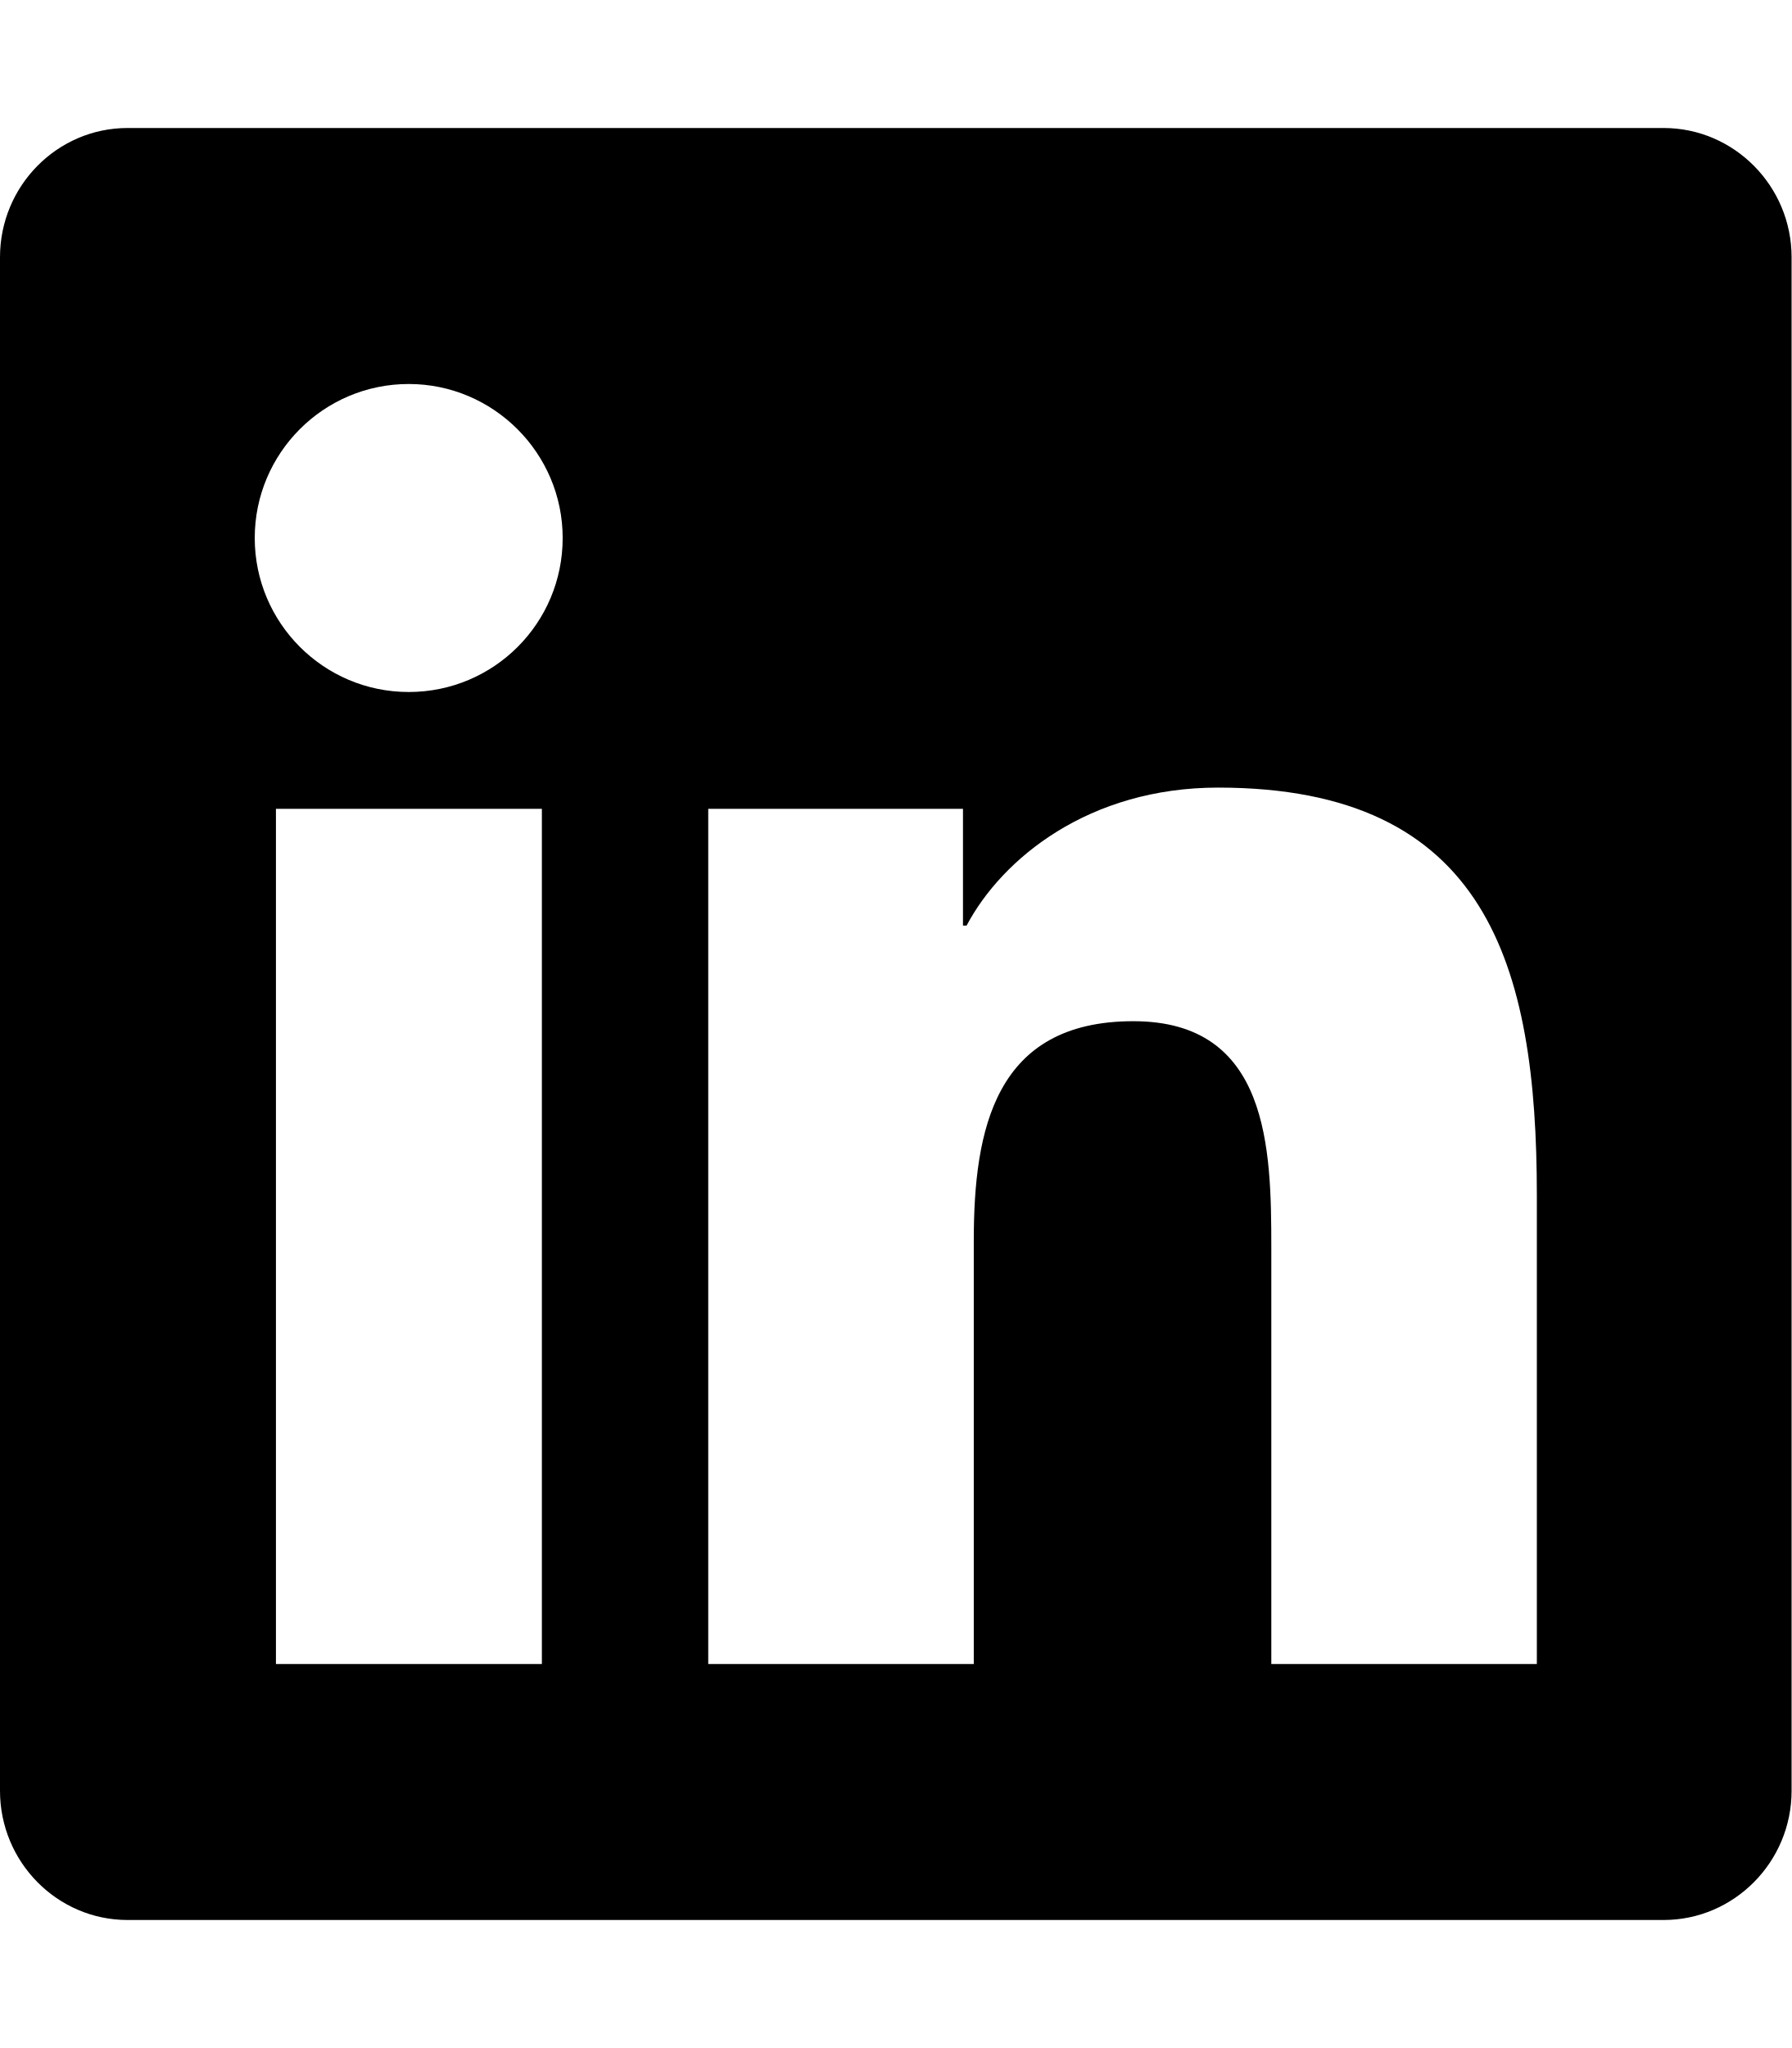
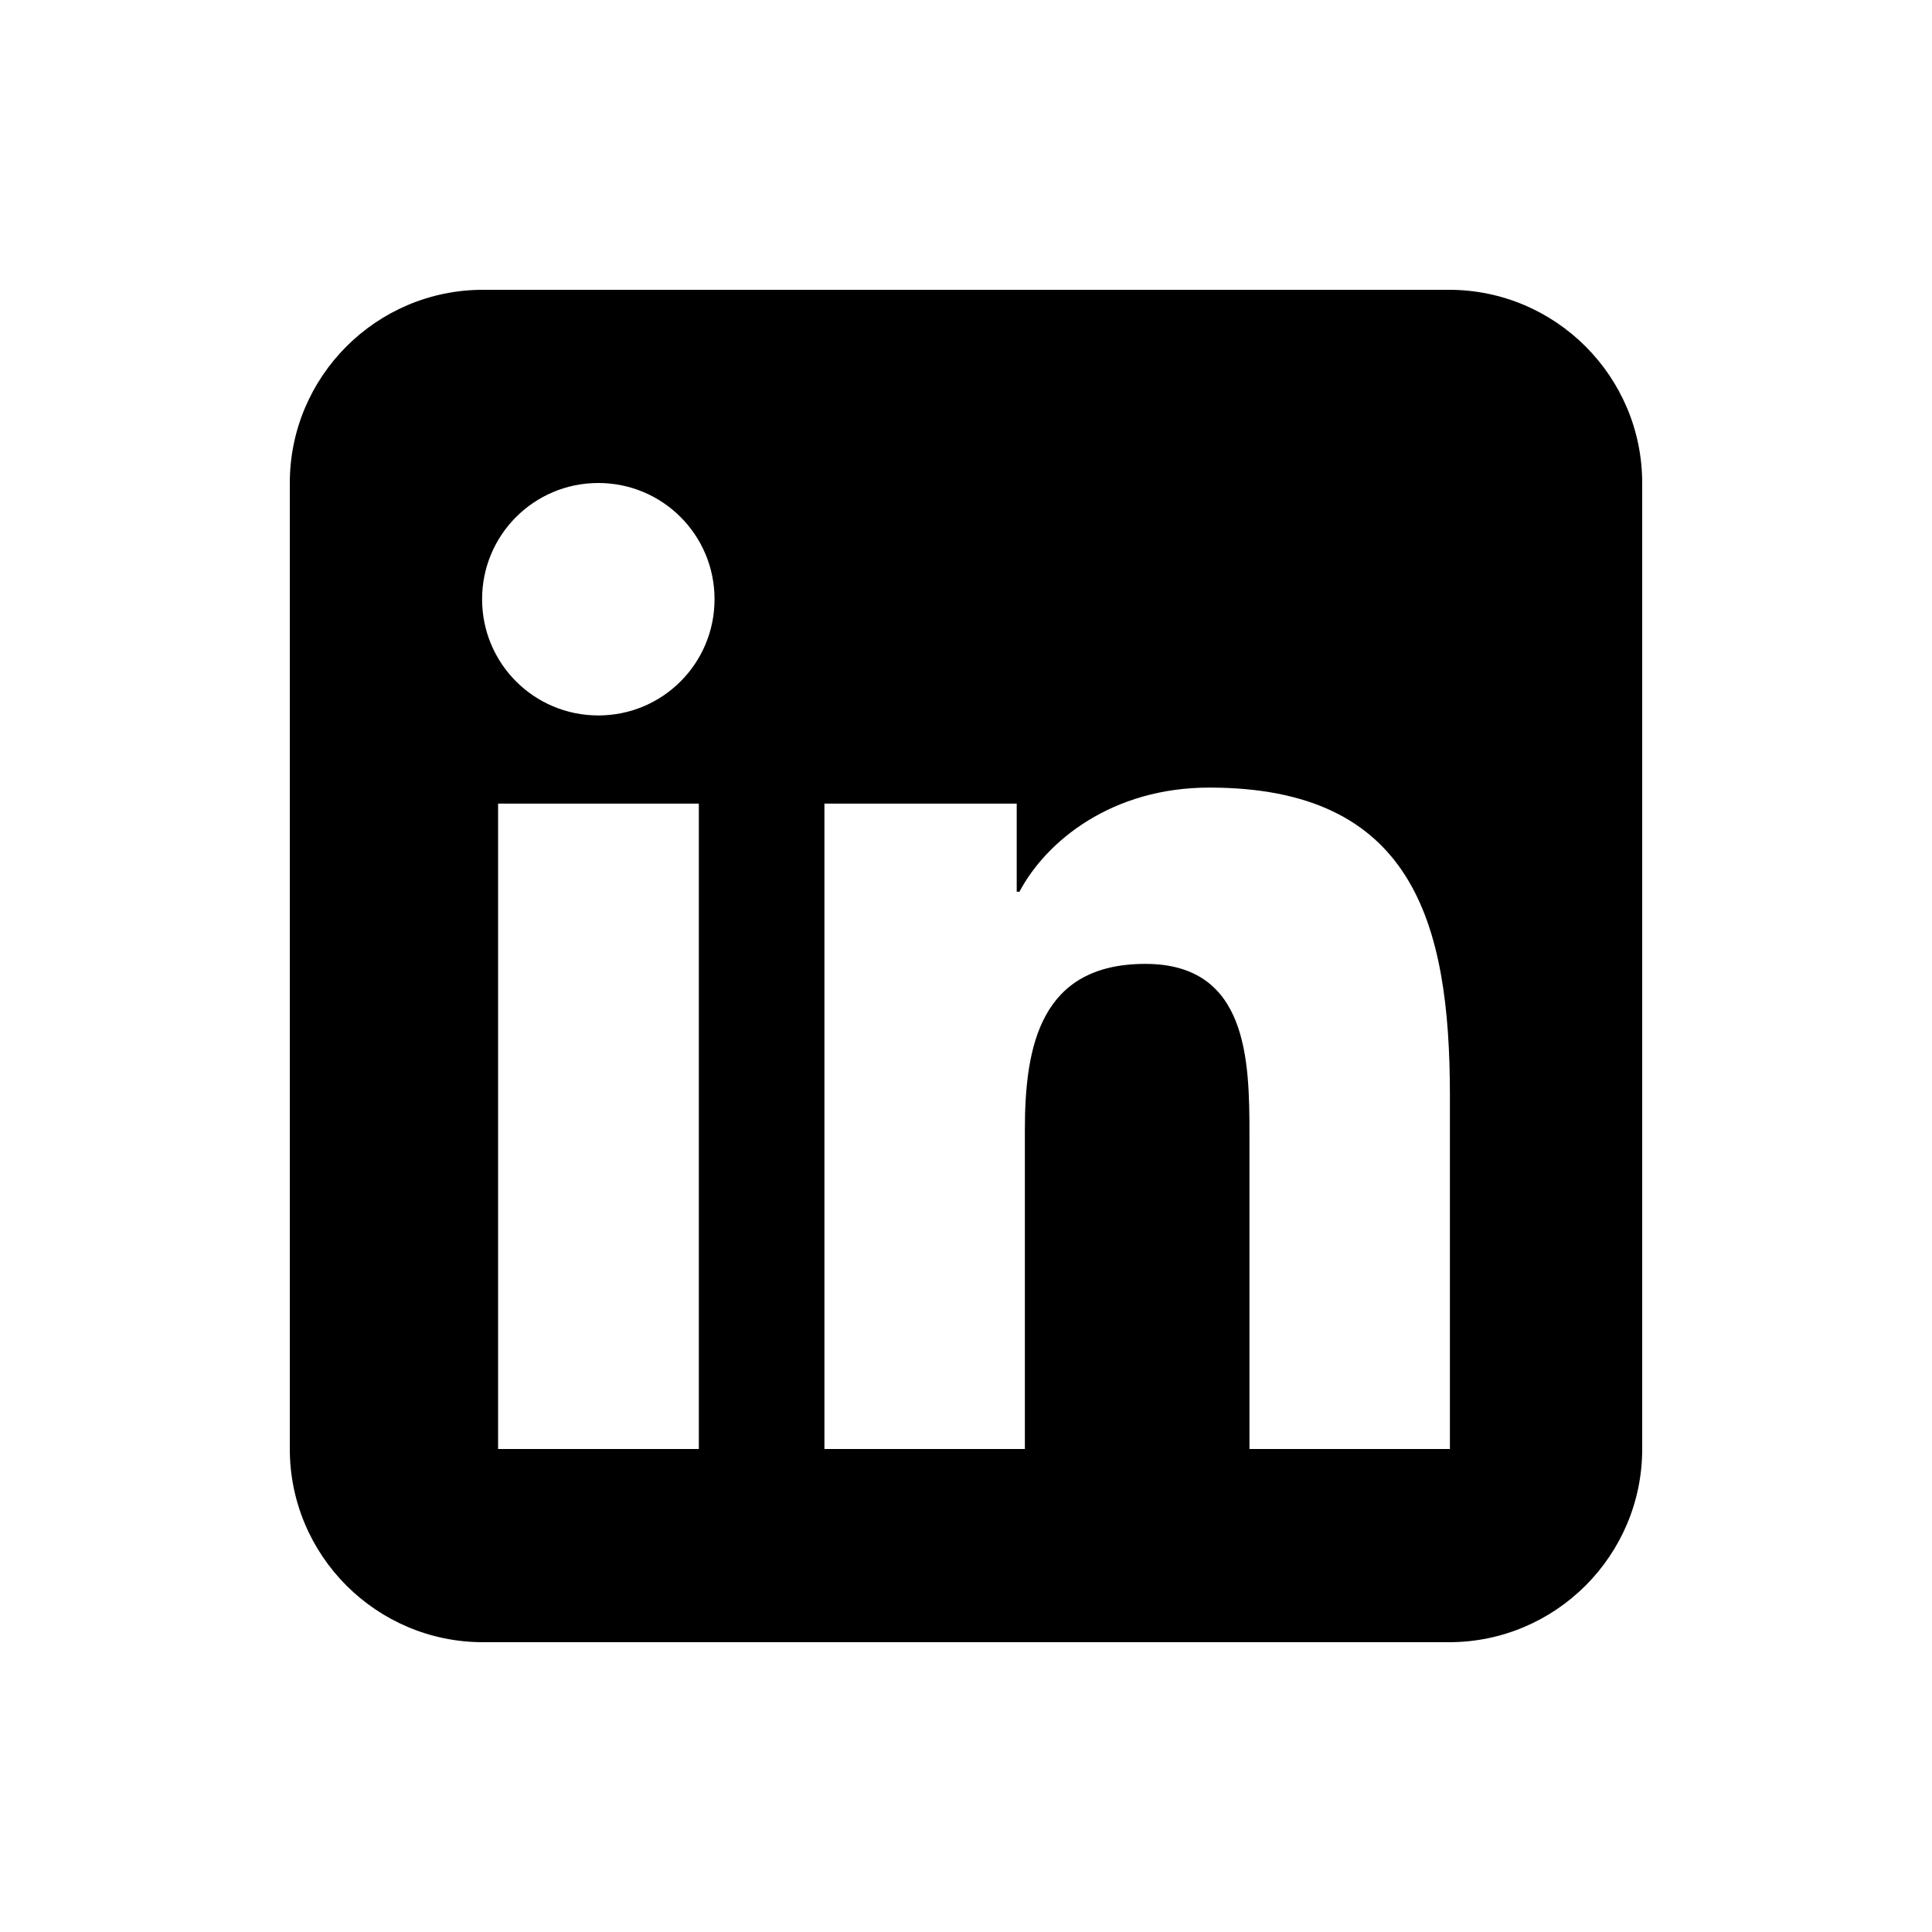
- <svg xmlns="http://www.w3.org/2000/svg" viewBox="0 0 448 512">
-   <path d="M416 32H31.9C14.3 32 0 46.5 0 64.3v383.4C0 465.5 14.3 480 31.9 480H416c17.6 0 32-14.5 32-32.3V64.3c0-17.8-14.4-32.3-32-32.3zM135.4 416H69V202.2h66.5V416zm-33.2-243c-21.3 0-38.5-17.3-38.5-38.5S80.9 96 102.2 96c21.2 0 38.5 17.3 38.5 38.5 0 21.3-17.2 38.5-38.5 38.5zm282.1 243h-66.4V312c0-24.8-.5-56.7-34.5-56.7-34.6 0-39.9 27-39.9 54.9V416h-66.4V202.2h63.7v29.2h.9c8.9-16.8 30.6-34.5 62.9-34.5 67.2 0 79.7 44.3 79.7 101.9V416z" />
+ <svg xmlns="http://www.w3.org/2000/svg" viewBox="0 0 640 640">
+   <path d="M160 96C124.7 96 96 124.7 96 160L96 480C96 515.3 124.7 544 160 544L480 544C515.3 544 544 515.3 544 480L544 160C544 124.7 515.3 96 480 96L160 96zM165 266.2L231.5 266.2L231.5 480L165 480L165 266.2zM236.7 198.5C236.7 219.8 219.5 237 198.2 237C176.9 237 159.7 219.8 159.7 198.5C159.7 177.2 176.9 160 198.2 160C219.5 160 236.7 177.2 236.7 198.5zM413.9 480L413.9 376C413.9 351.2 413.4 319.3 379.4 319.3C344.8 319.3 339.5 346.3 339.5 374.2L339.5 480L273.1 480L273.1 266.2L336.8 266.2L336.8 295.4L337.7 295.4C346.6 278.6 368.3 260.9 400.6 260.9C467.8 260.9 480.3 305.2 480.3 362.8L480.3 480L413.9 480z" />
</svg>
